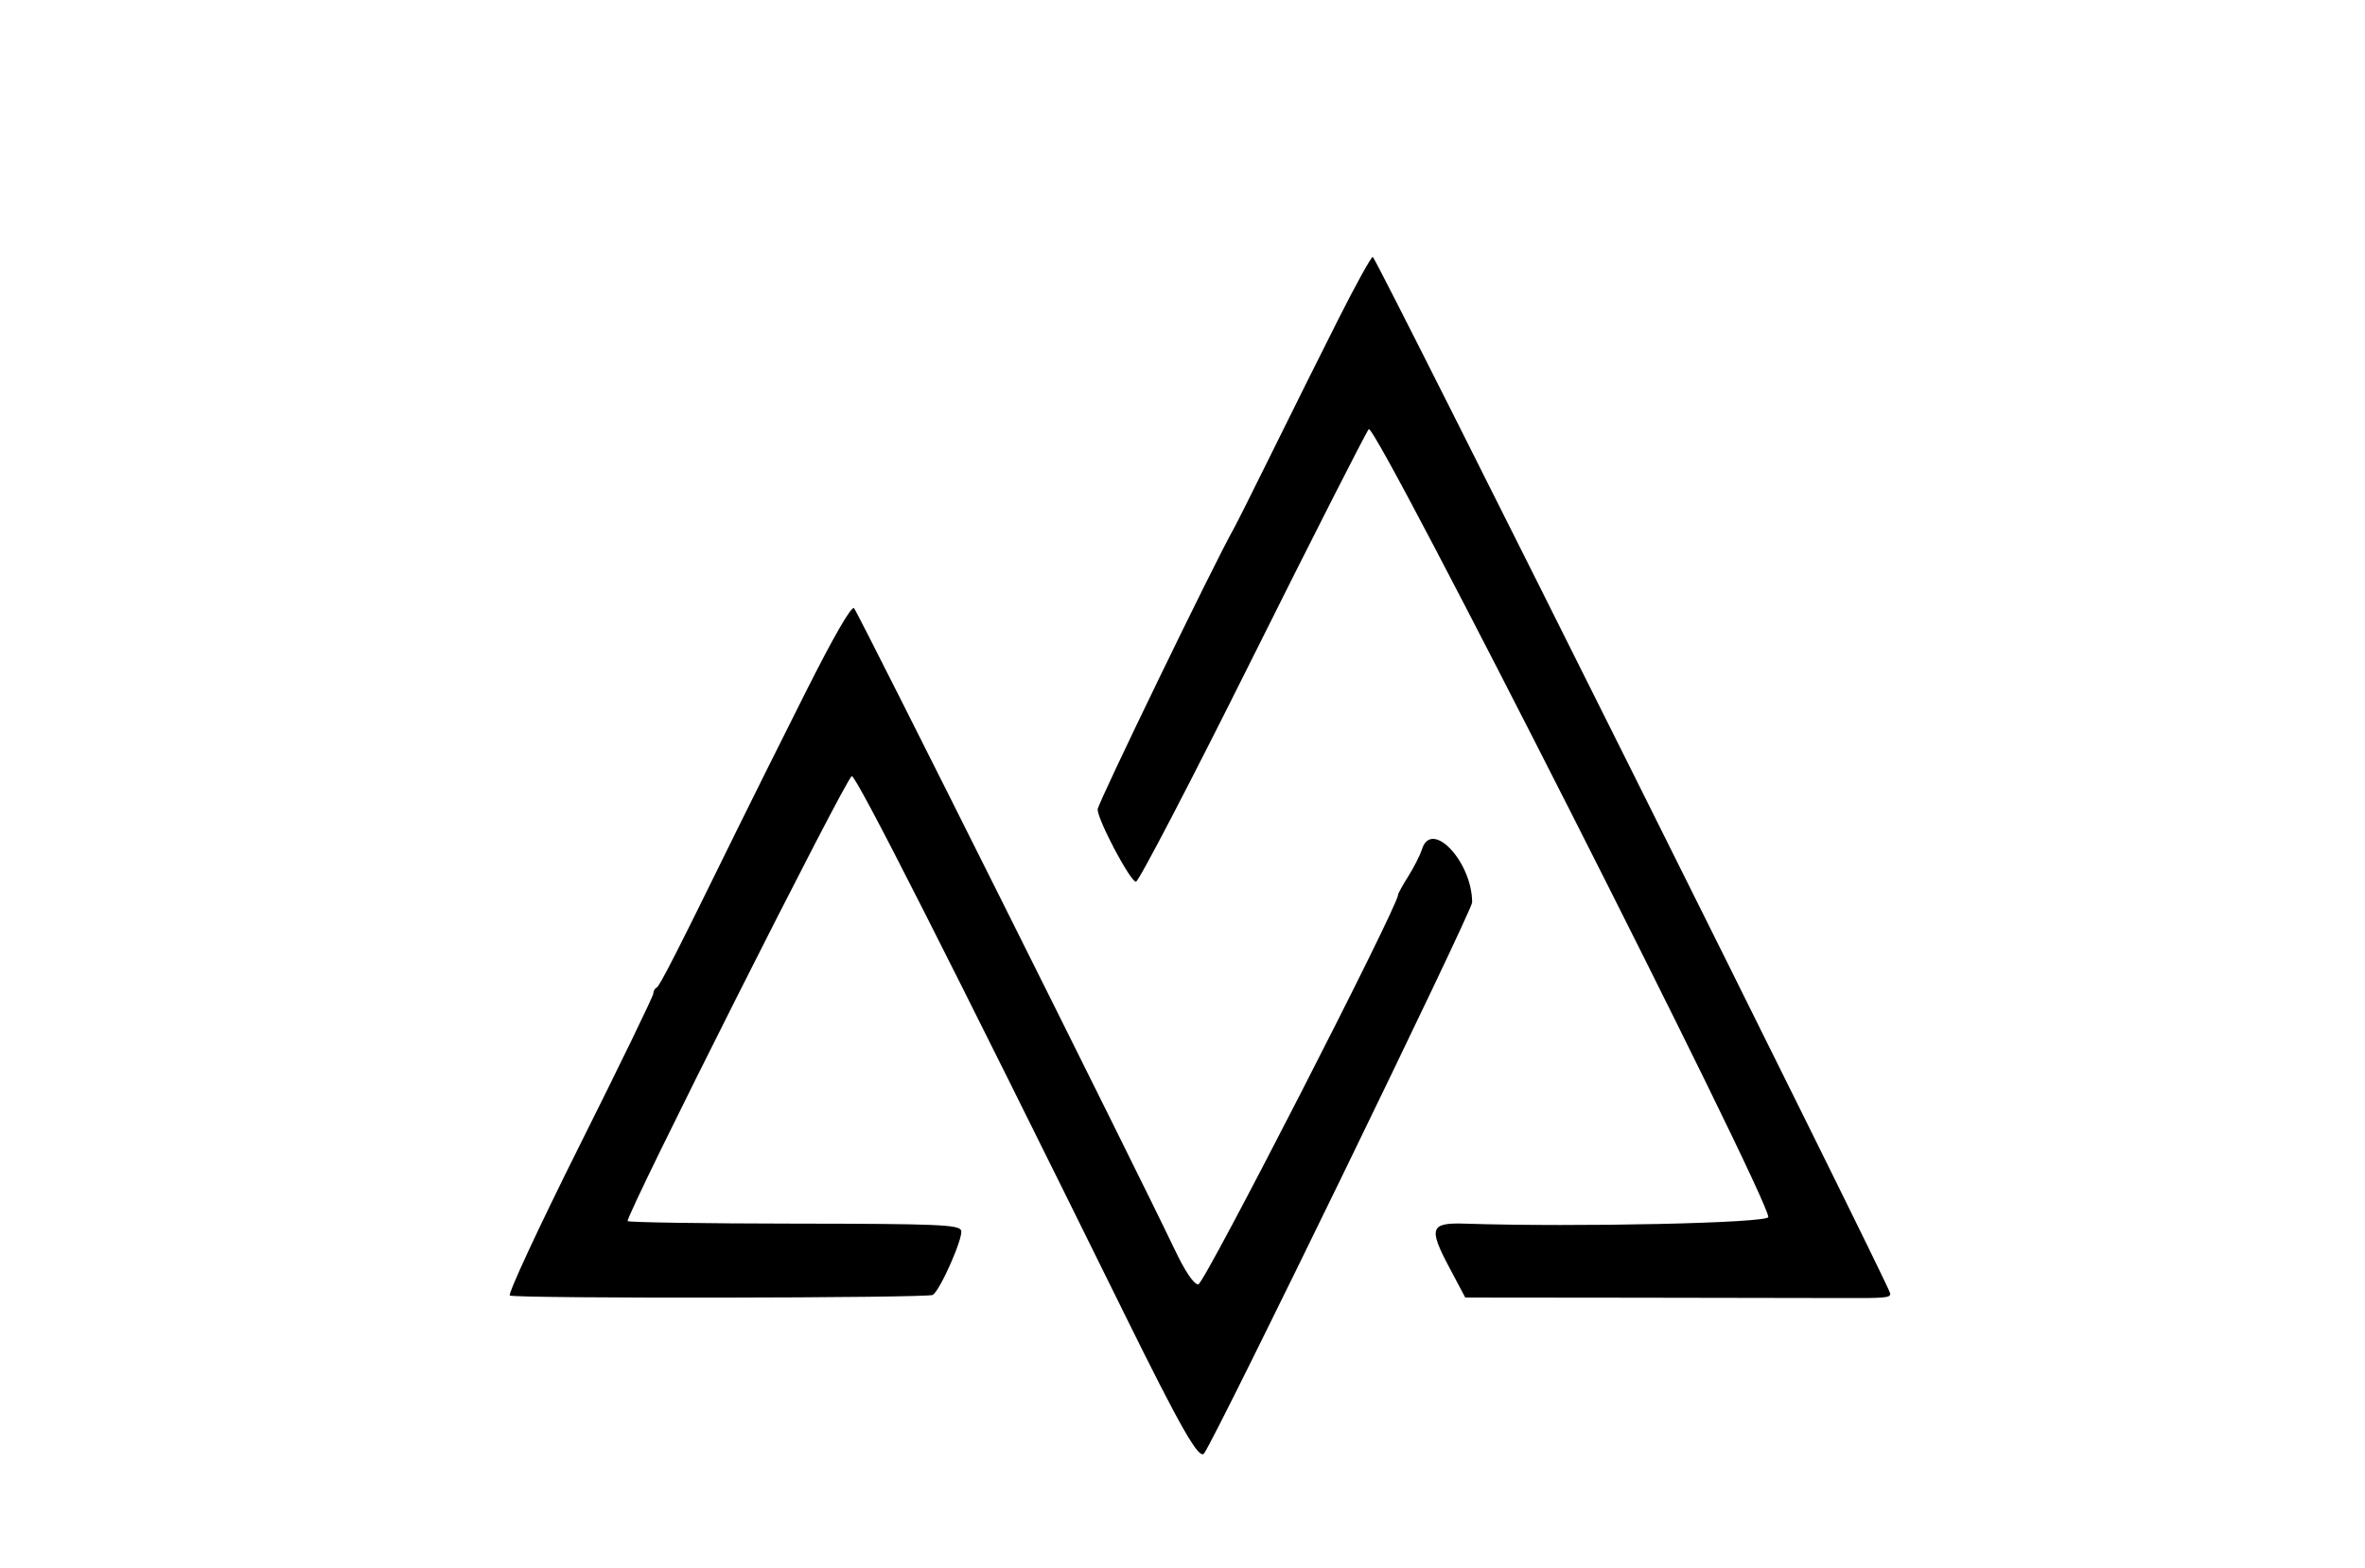
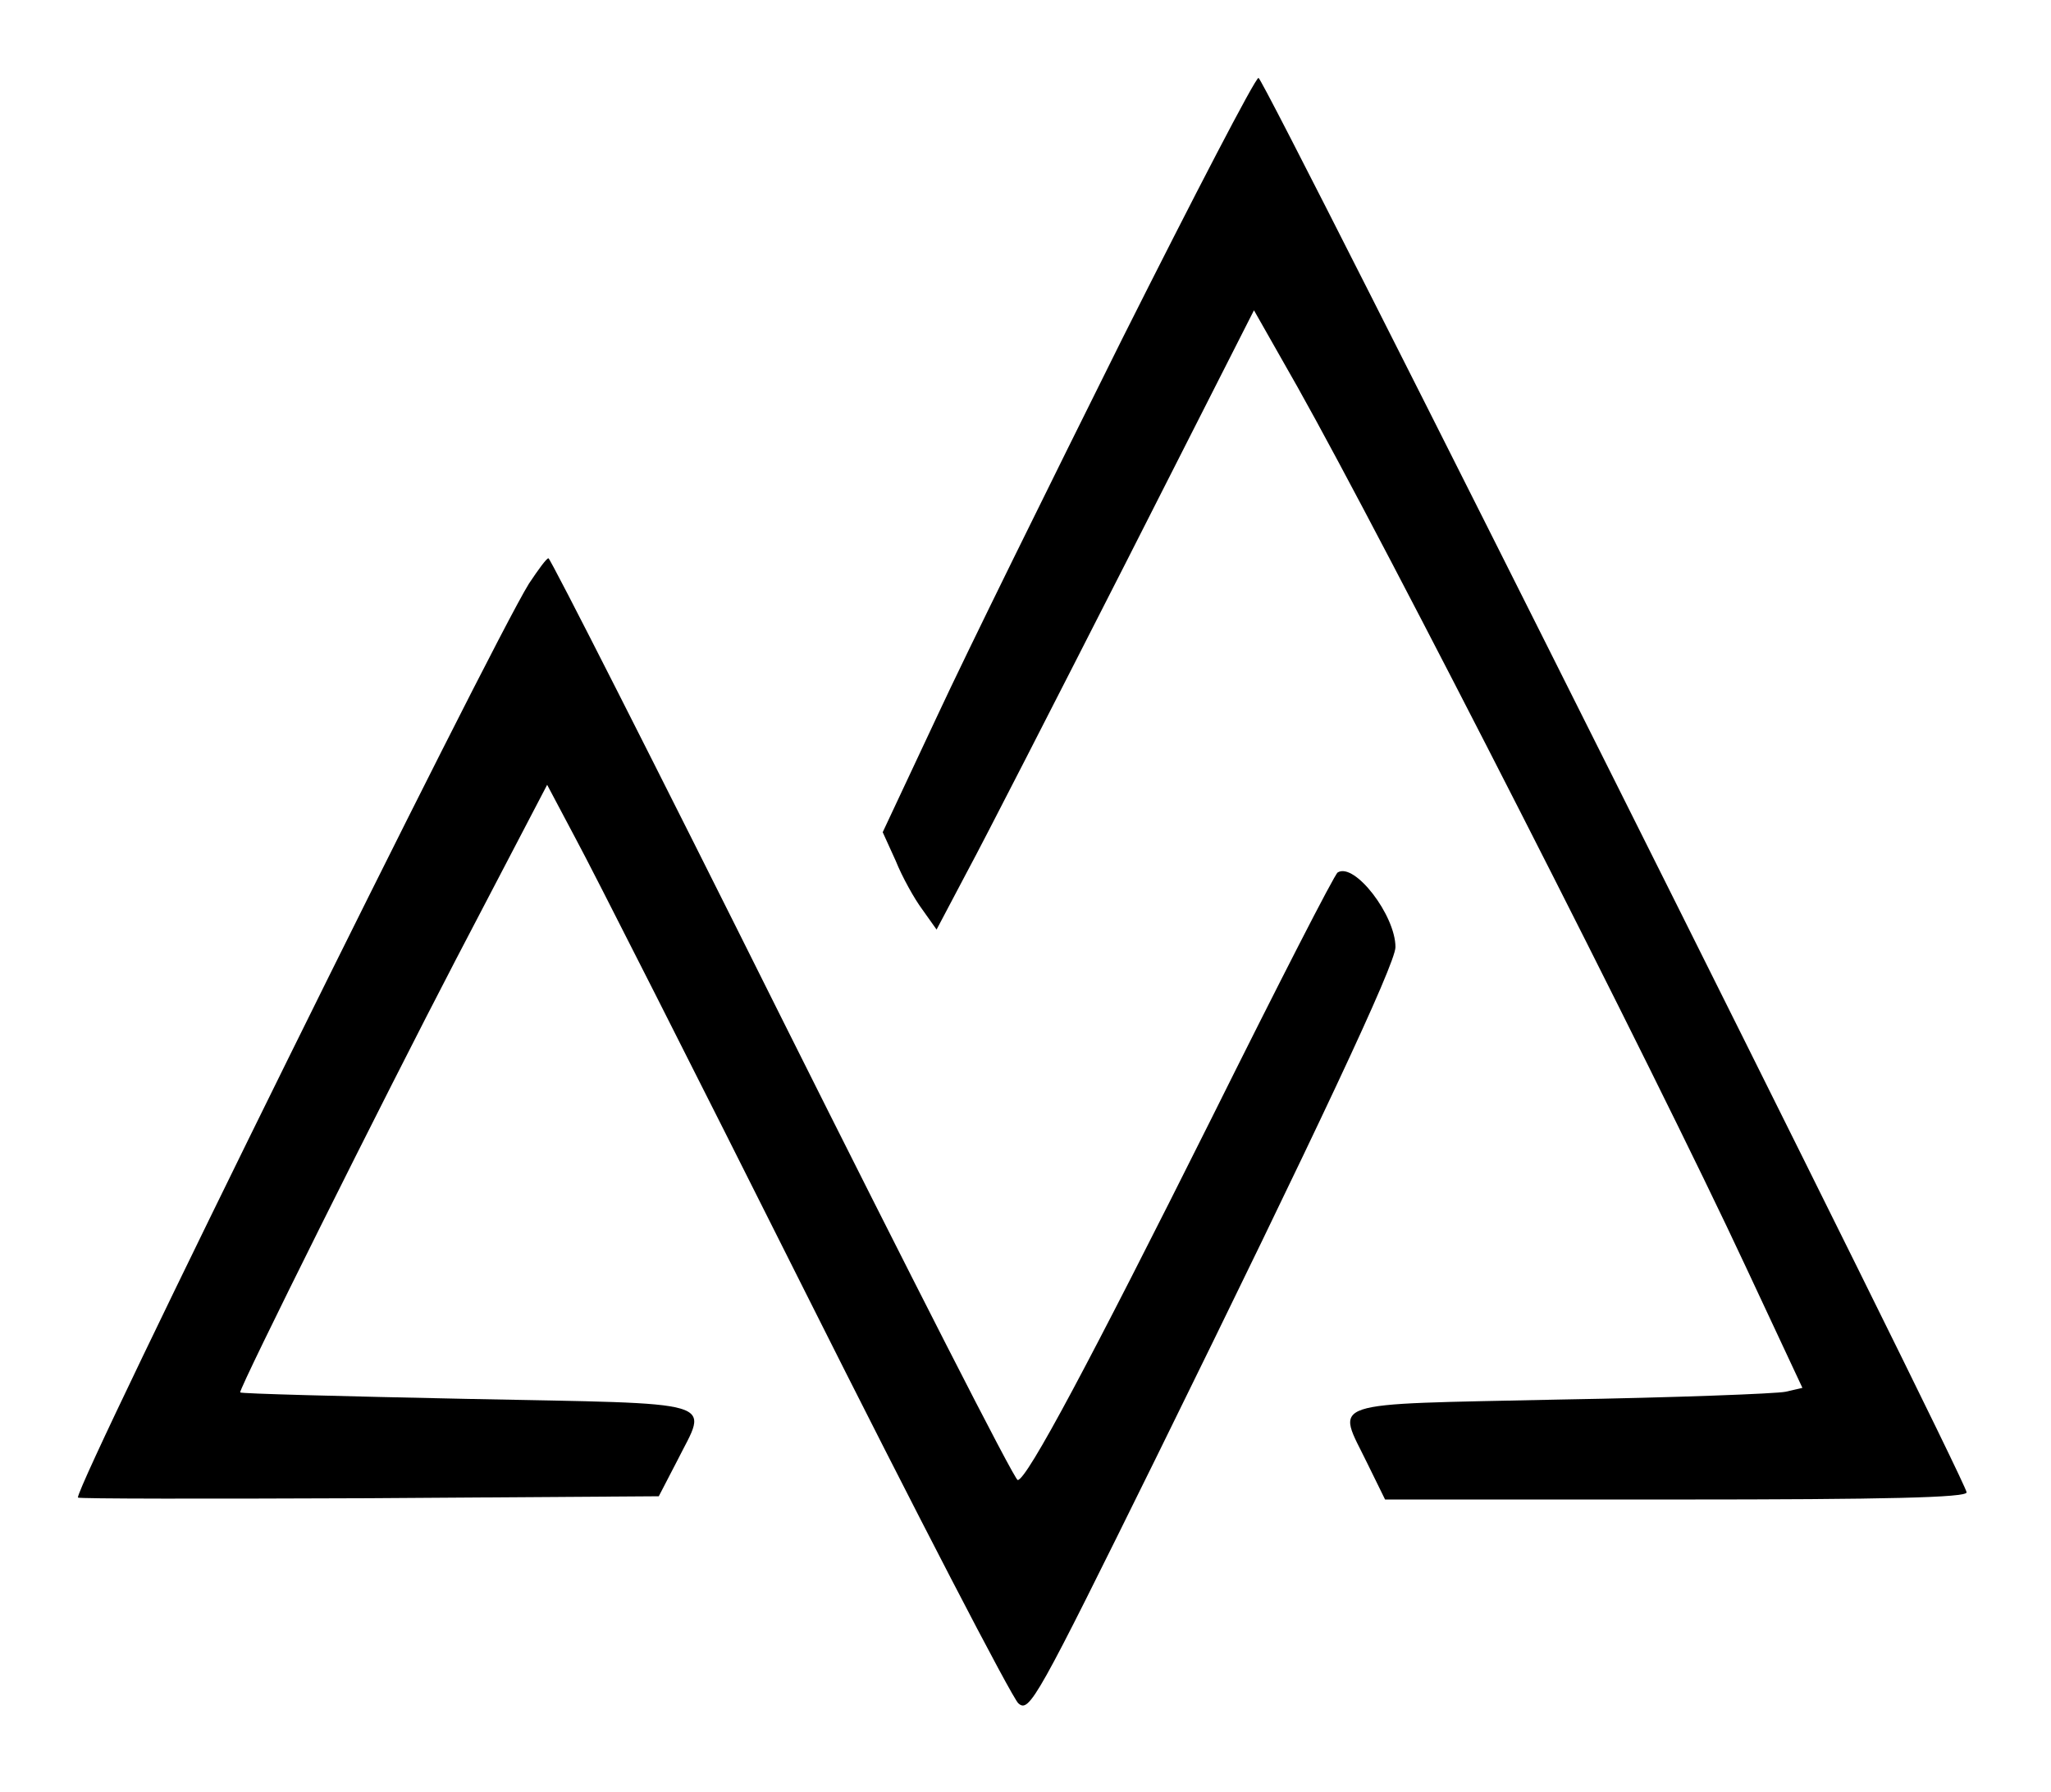
- <svg xmlns="http://www.w3.org/2000/svg" id="svg" width="400" height="265.193" viewBox="0, 0, 400,265.193">
-   <g id="svgg">
-     <path id="path0" d="M226.381 53.961 C 223.468 59.734,218.473 69.761,215.280 76.243 C 212.087 82.726,209.097 88.692,208.635 89.503 C 205.461 95.080,185.637 135.977,185.646 136.932 C 185.661 138.755,191.177 149.171,192.127 149.171 C 192.588 149.171,201.391 132.265,211.690 111.602 C 221.990 90.939,230.904 73.394,231.501 72.612 C 232.558 71.228,299.079 202.434,299.079 205.902 C 299.079 206.929,266.679 207.636,247.801 207.021 C 241.903 206.829,241.572 207.734,245.104 214.392 L 247.824 219.521 276.214 219.549 C 291.829 219.565,307.256 219.591,310.497 219.607 C 319.015 219.650,319.705 219.593,319.705 218.848 C 319.705 217.743,232.733 43.462,232.182 43.464 C 231.904 43.464,229.293 48.188,226.381 53.961 M136.207 117.215 C 132.058 125.473,126.875 135.875,124.689 140.331 C 114.488 161.126,111.562 166.869,111.050 167.096 C 110.746 167.231,110.497 167.683,110.497 168.100 C 110.497 168.517,104.885 180.086,98.025 193.809 C 91.165 207.532,85.858 218.949,86.231 219.180 C 87.102 219.718,156.886 219.621,157.761 219.080 C 159.022 218.300,162.987 209.287,162.559 208.172 C 162.184 207.193,158.550 207.044,134.342 207.016 C 119.059 206.999,106.378 206.807,106.161 206.590 C 105.609 206.039,143.099 131.576,144.063 131.309 C 144.780 131.110,160.684 162.485,190.148 222.227 C 199.770 241.737,202.827 247.084,203.665 245.874 C 206.014 242.485,248.987 154.118,248.987 152.676 C 248.987 145.814,242.142 138.520,240.515 143.649 C 240.195 144.661,239.152 146.725,238.198 148.236 C 237.244 149.747,236.464 151.162,236.464 151.380 C 236.464 153.314,203.659 217.309,202.673 217.298 C 201.901 217.289,200.445 215.124,198.588 211.220 C 192.118 197.626,145.101 103.554,144.451 102.904 C 144.007 102.460,140.981 107.712,136.207 117.215 " stroke="none" fill="#000000" fill-rule="evenodd" />
+ <svg xmlns="http://www.w3.org/2000/svg" version="1.0" width="316pt" height="276pt" viewBox="0 0 316 276" preserveAspectRatio="xMidYMid meet">
+   <g transform="translate(0,276) scale(0.1,-0.1)" fill="#000000" stroke="none">
+     <path d="M1729 2238 c-110 -221 -239 -482 -285 -581 l-84 -179 20 -44 c10 -25 29 -59 41 -75 l22 -31 47 89 c26 48 136 263 245 477 l197 388 67 -118 c136 -242 548 -1049 691 -1356 l87 -186 -26 -6 c-14 -3 -171 -9 -348 -12 -368 -8 -344 0 -296 -99 l27 -55 448 0 c326 0 448 3 448 11 0 18 -1082 2179 -1091 2179 -5 0 -99 -181 -210 -402z" />
+     <path d="M815 1861 c-61 -98 -695 -1381 -695 -1408 0 -2 201 -2 448 -1 l447 3 28 54 c48 96 75 88 -323 96 -192 4 -350 8 -350 10 0 10 220 451 333 668 l140 268 44 -83 c25 -46 184 -360 354 -699 170 -339 318 -624 328 -633 17 -15 28 5 214 382 246 500 367 757 367 783 0 49 -63 131 -89 115 -5 -3 -92 -173 -194 -378 -187 -374 -285 -558 -299 -558 -5 0 -168 320 -363 710 -195 391 -357 710 -360 710 -3 0 -16 -18 -30 -39z" />
  </g>
</svg>
